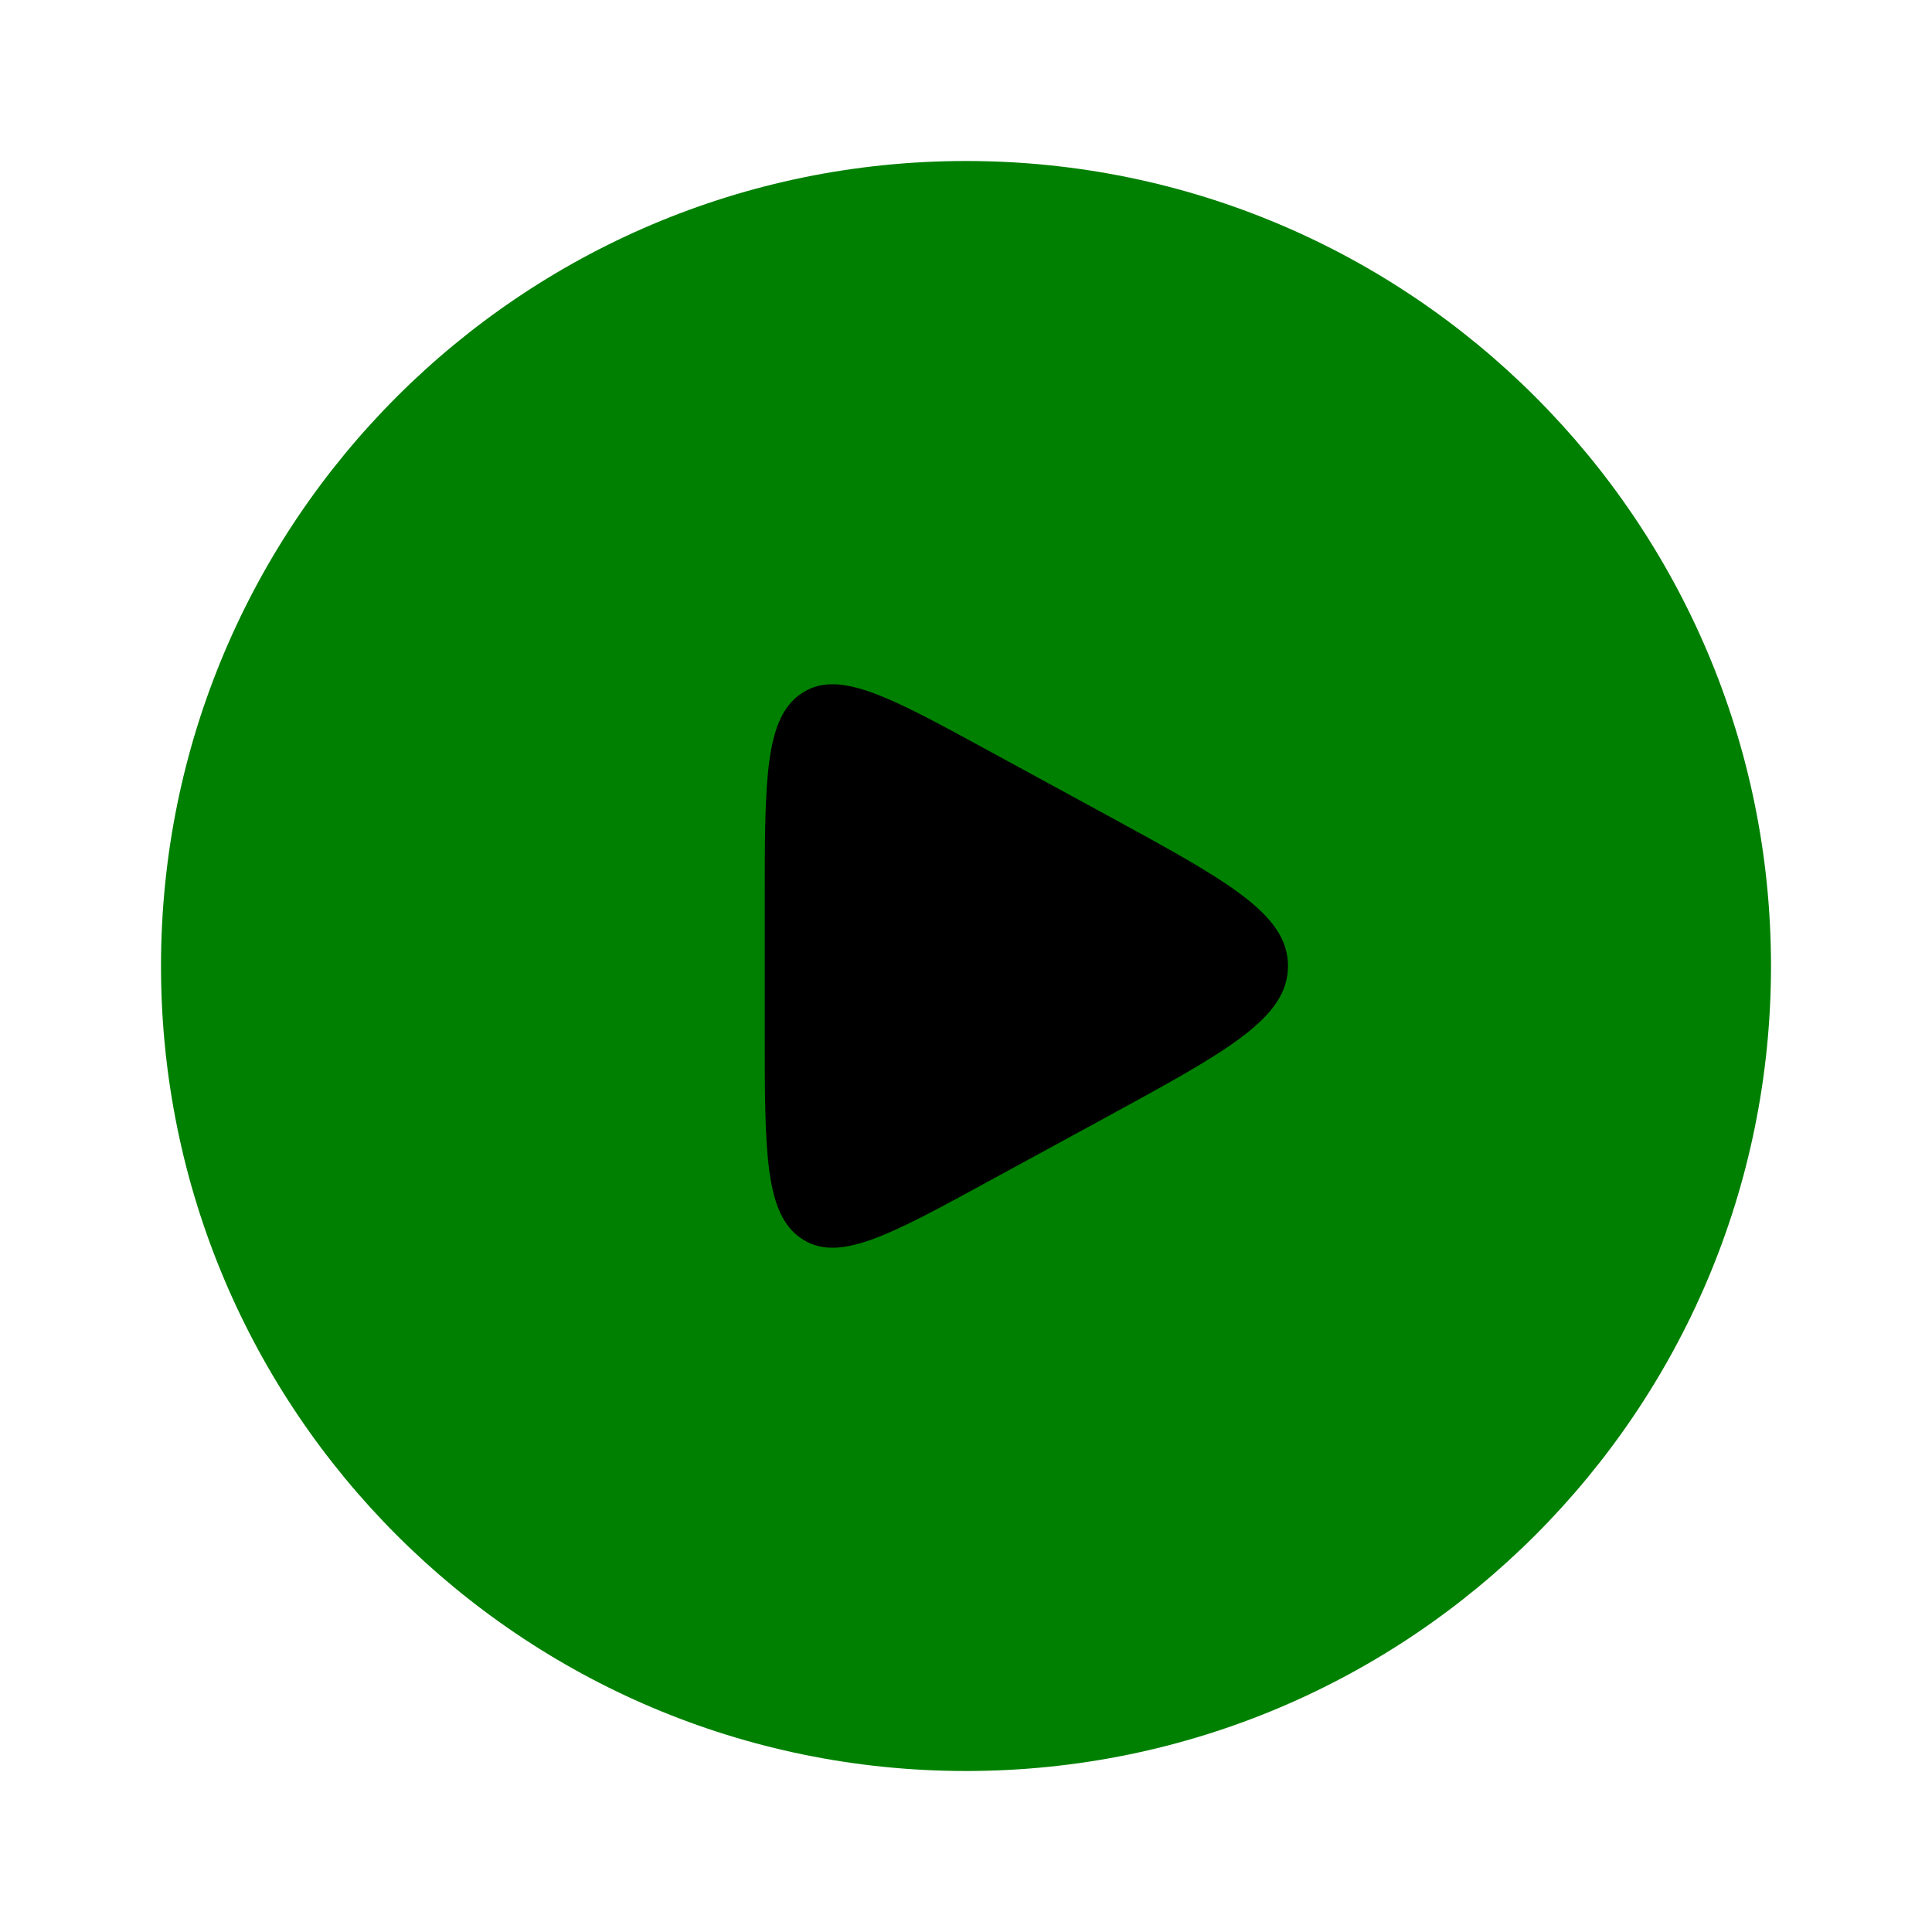
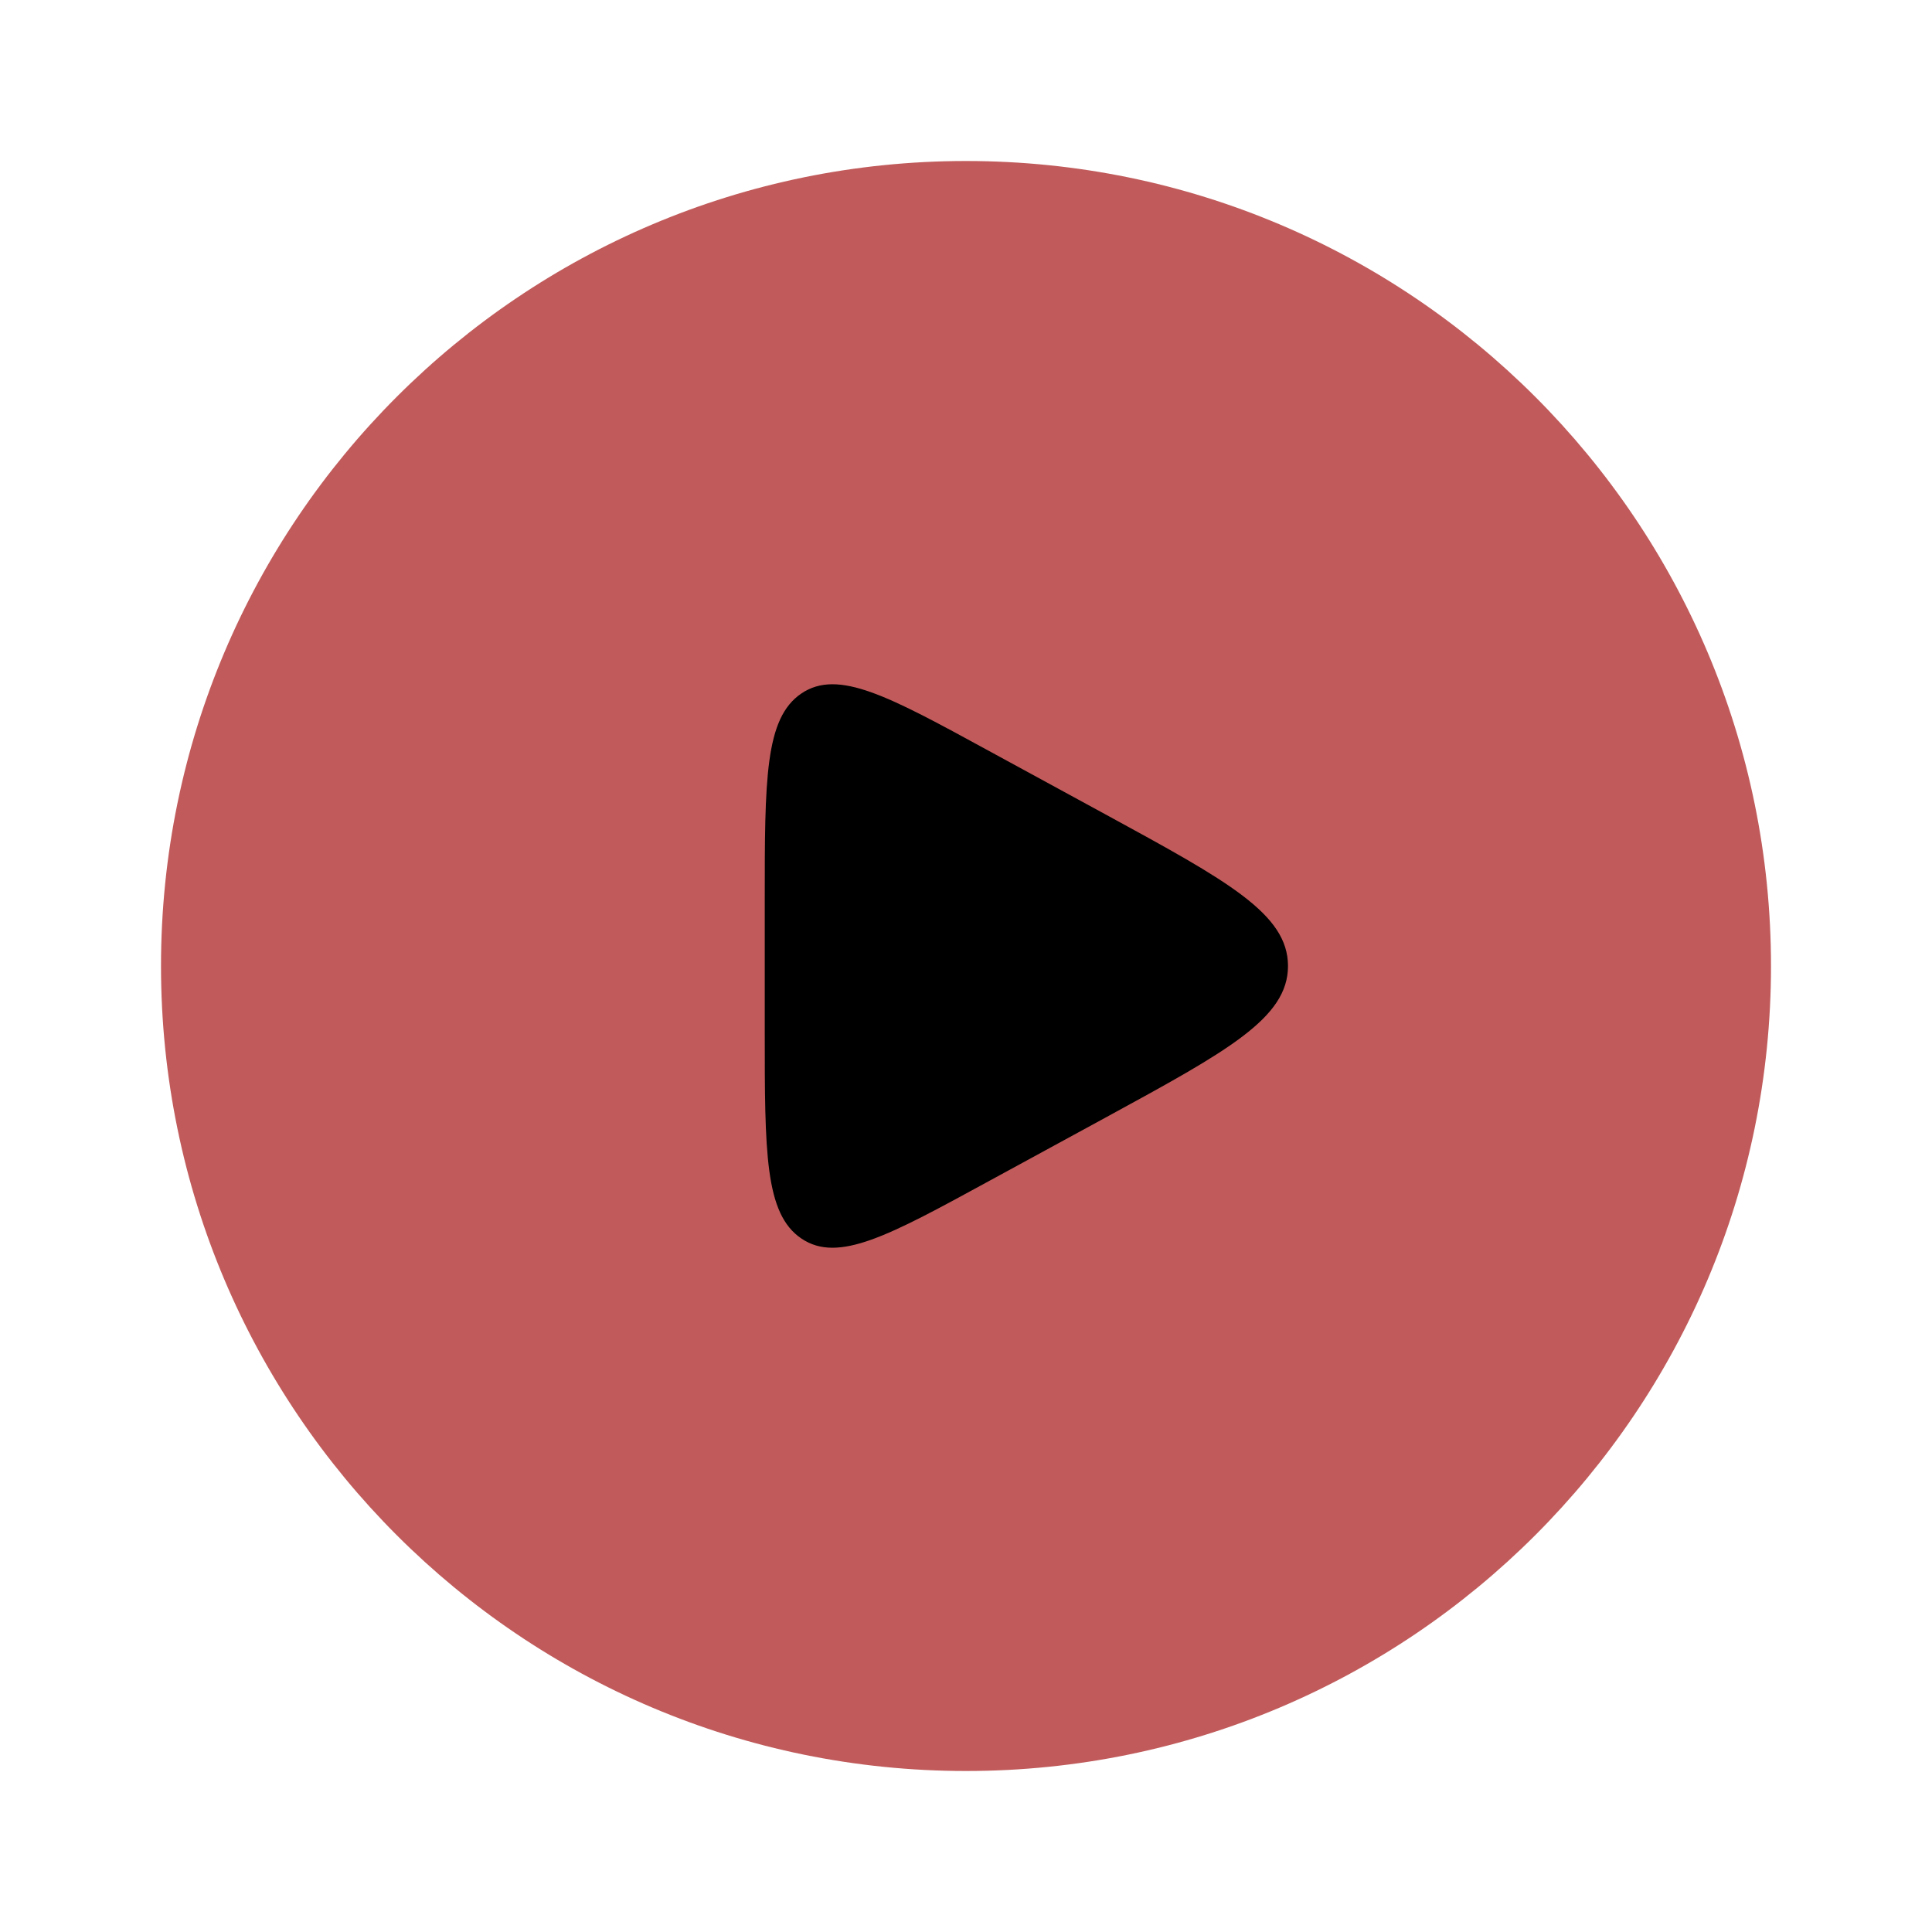
<svg xmlns="http://www.w3.org/2000/svg" viewBox="0 0 24 24" width="24" height="24" color="#000000" fill="none">
-   <circle cx="12" cy="12" r="10" fill="green" />
+   <circle cx="12" cy="12" r="10" fill=" rgb(193,91,91)" />
  <path d="M9.5 11.2V12.8C9.5 14.319 9.5 15.079 9.956 15.386C10.412 15.693 11.035 15.354 12.281 14.674L13.75 13.874C15.25 13.056 16 12.647 16 12C16 11.353 15.25 10.944 13.75 10.126L12.281 9.326C11.035 8.646 10.412 8.307 9.956 8.614C9.5 8.921 9.5 9.681 9.5 11.2Z" fill="currentColor" />
</svg>
